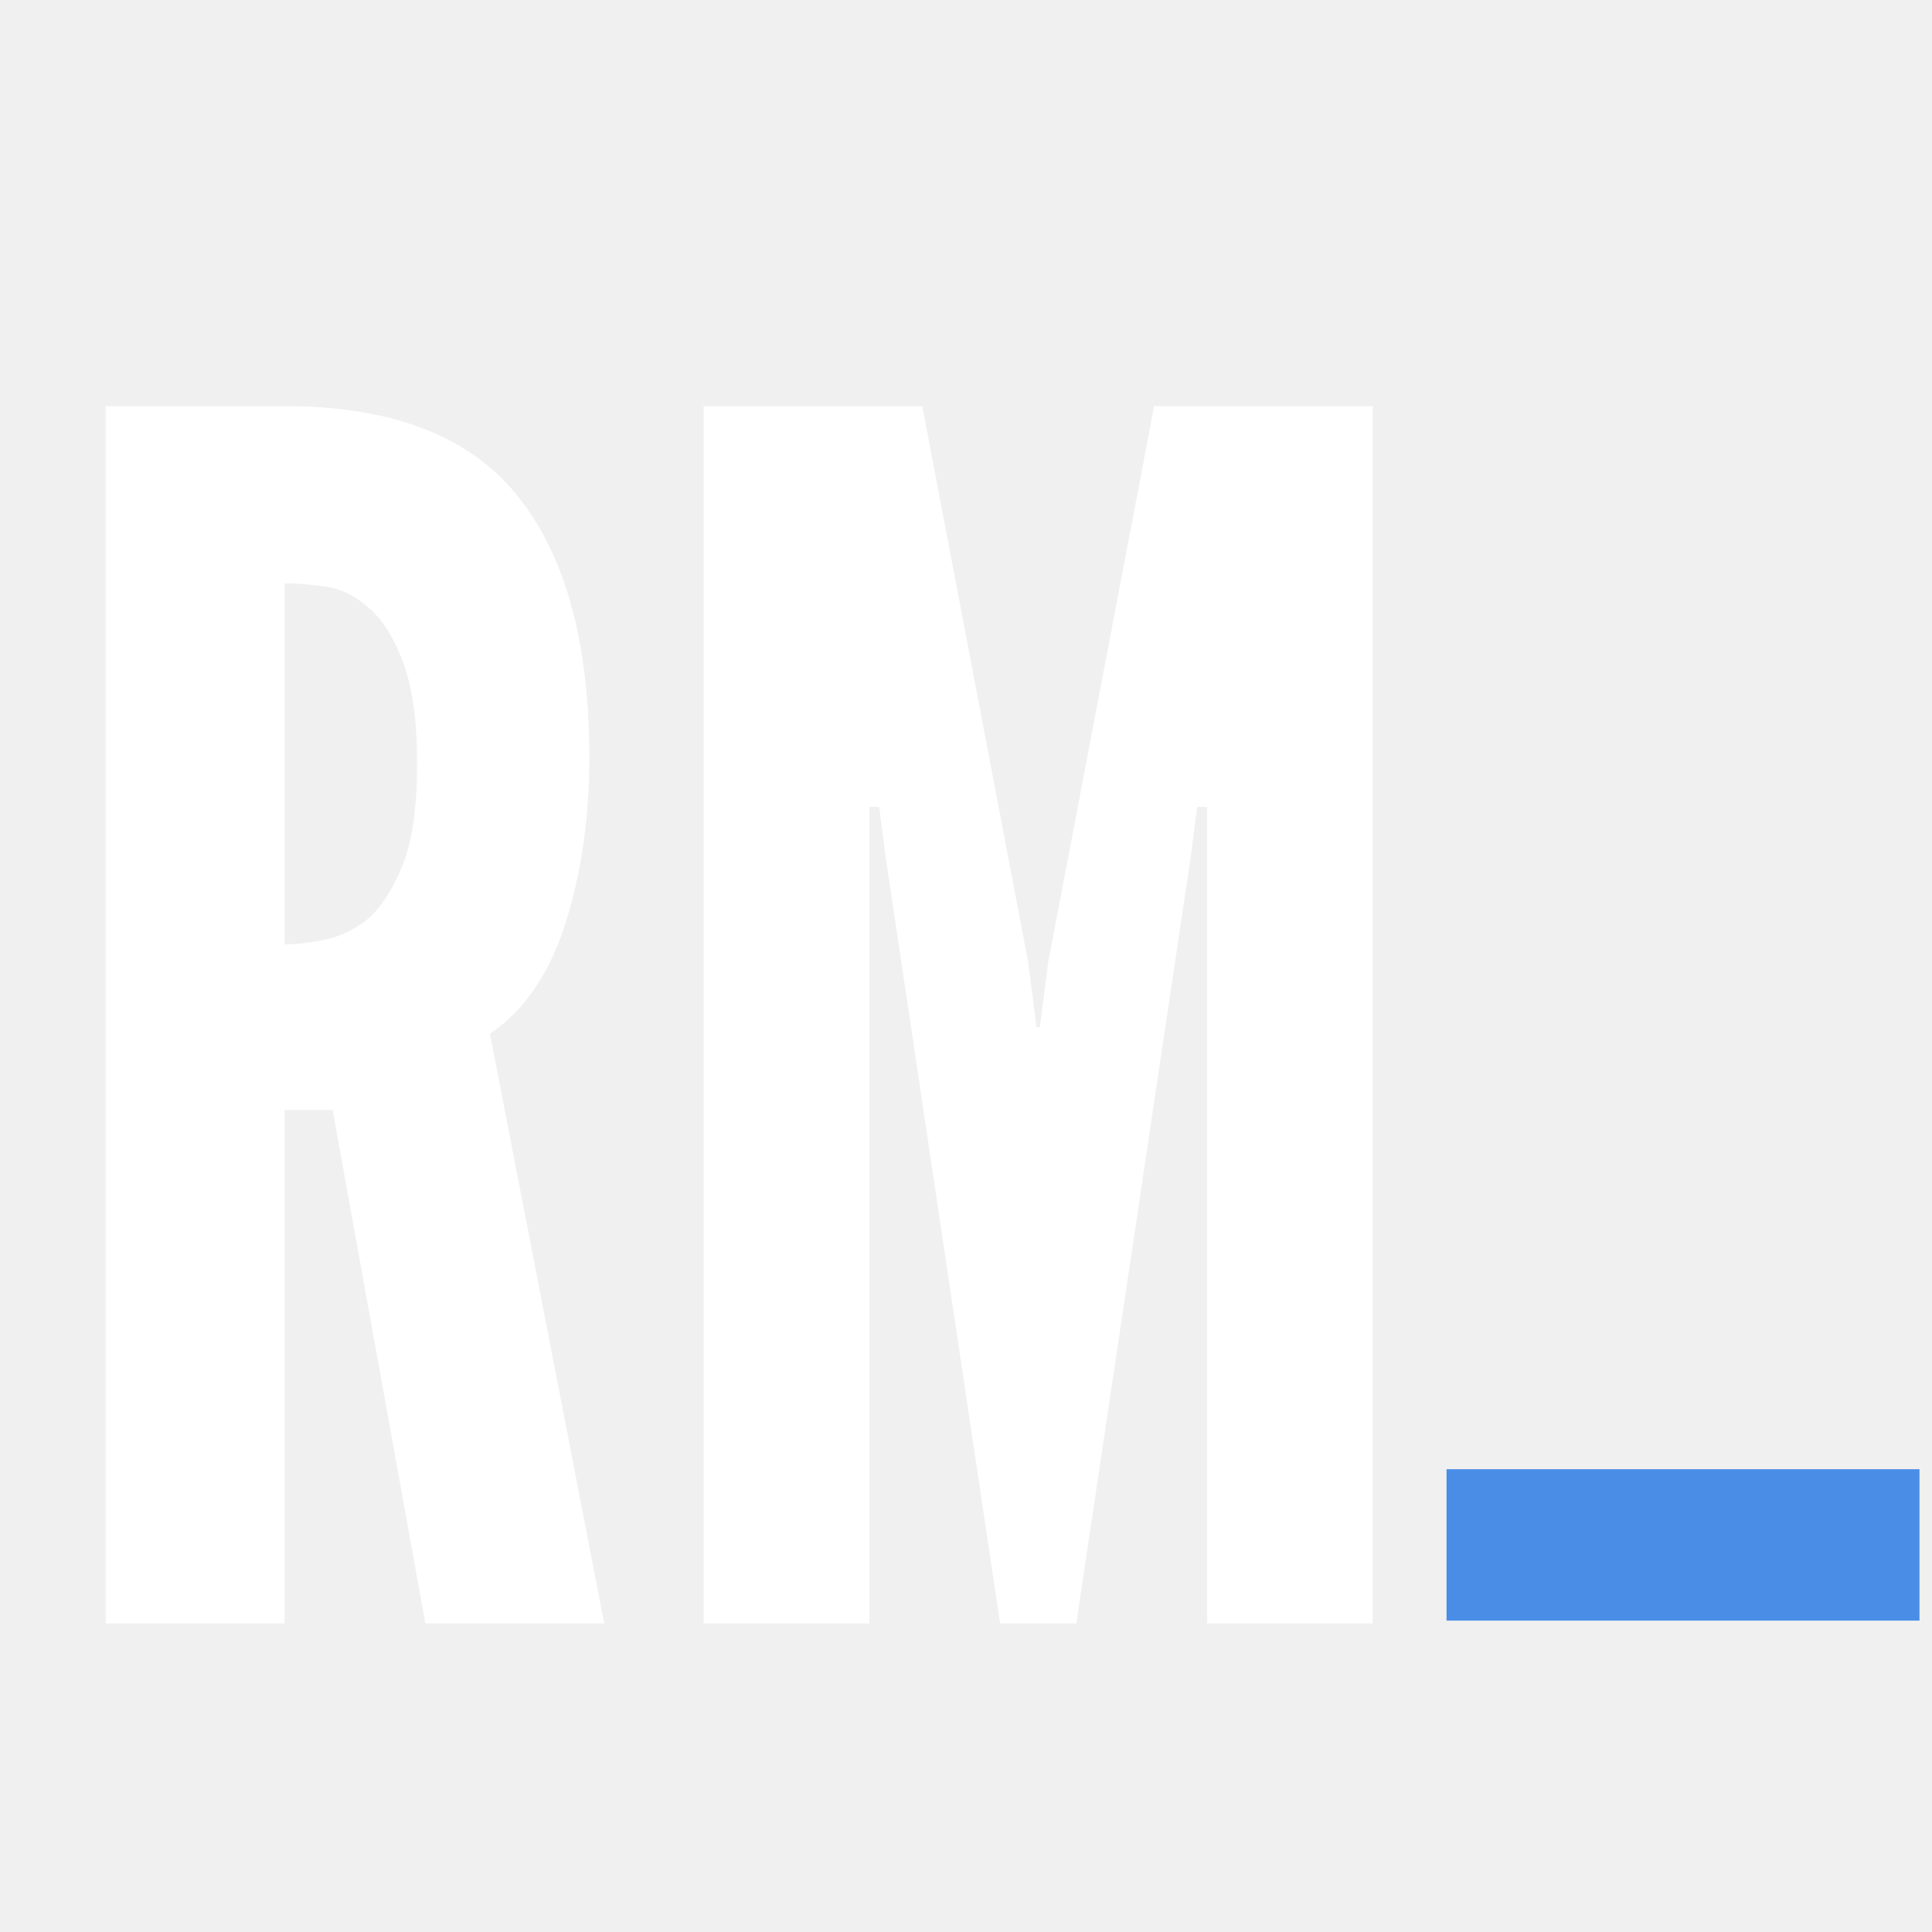
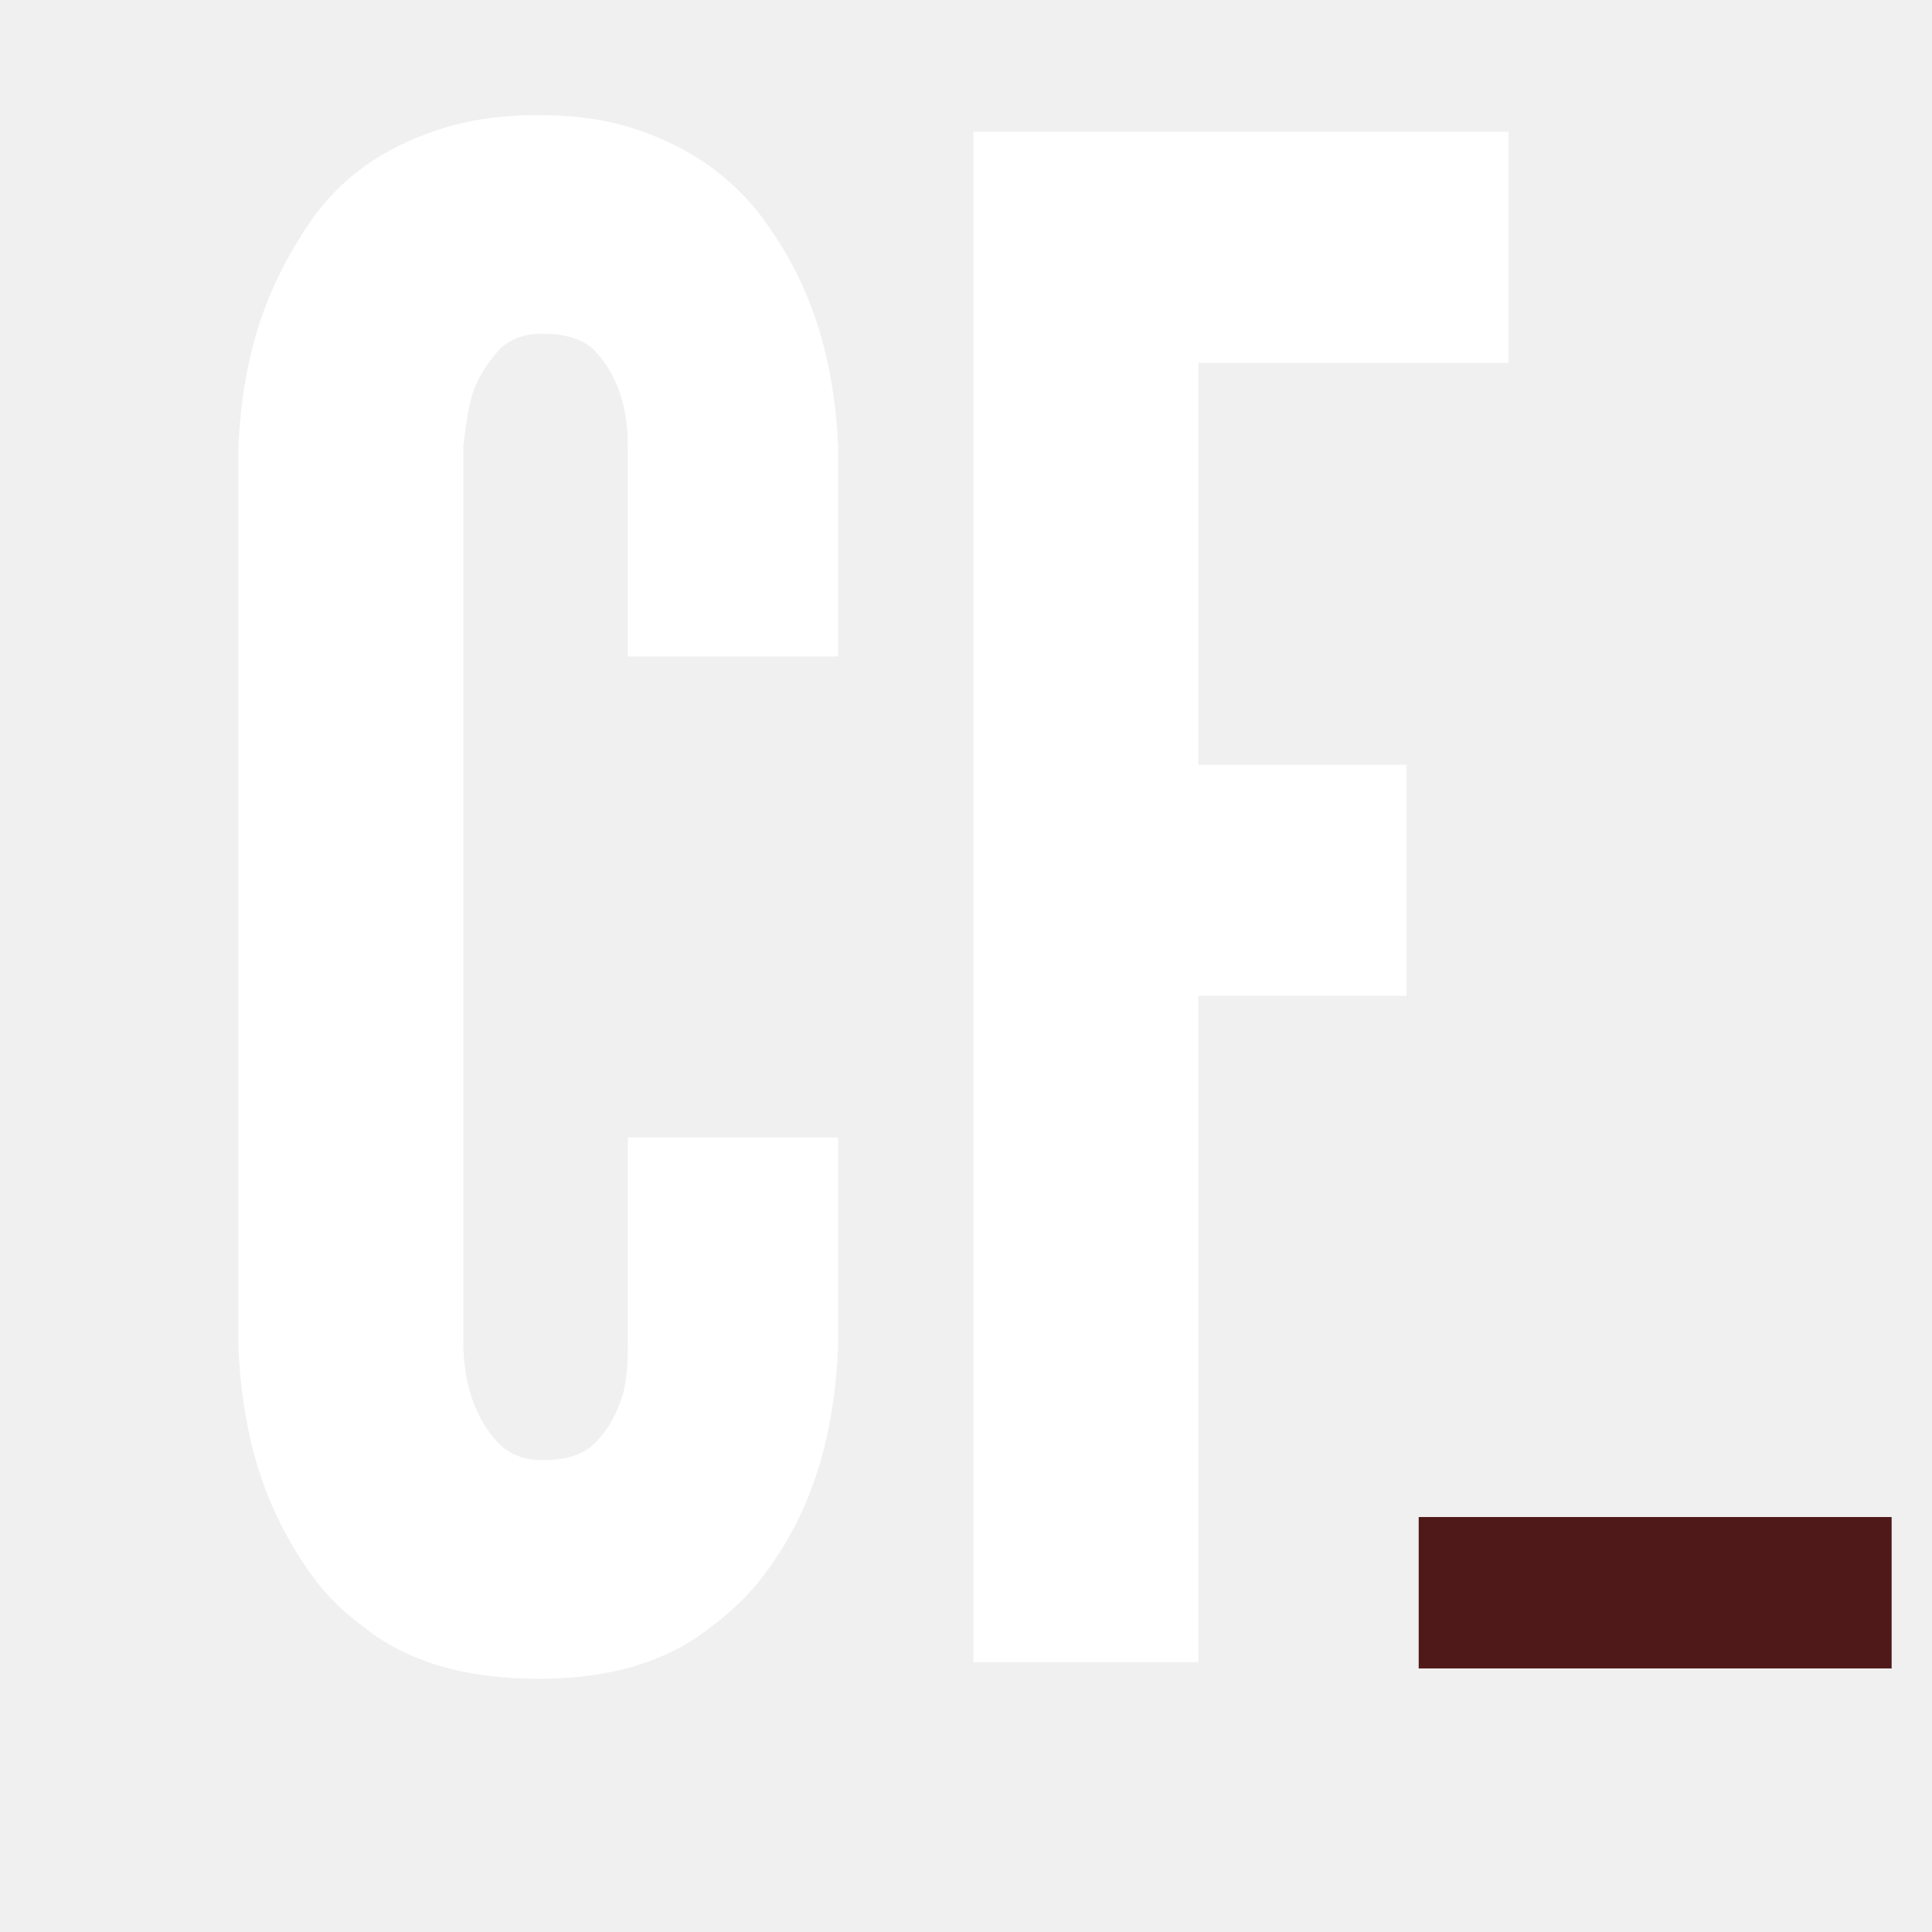
<svg xmlns="http://www.w3.org/2000/svg" width="2000" zoomAndPan="magnify" viewBox="0 0 1500 1500" height="2000" preserveAspectRatio="xMidYMid meet" version="1.0">
  <defs>
    <g />
-     <clipPath id="1b0f800ba1">
-       <rect x="0" width="1089" y="0" height="1442" />
+     <clipPath id="6a401eafd4">
+       <rect x="0" width="1067" y="0" height="1500" />
    </clipPath>
-     <clipPath id="833bf3becd">
-       <rect x="0" width="381" y="0" height="587" />
+     <clipPath id="8ff6897fce">
+       <rect x="0" width="383" y="0" height="586" />
    </clipPath>
  </defs>
-   <g transform="matrix(1, 0, 0, 1, 29, 58)">
-     <g clip-path="url(#1b0f800ba1)">
+   <g transform="matrix(1, 0, 0, 1, 131, 0.000000000000112861)">
+     <g clip-path="url(#6a401eafd4)">
      <g fill="#ffffff" fill-opacity="1">
-         <g transform="translate(1.645226, 1202.444)">
+         <g transform="translate(0.796041, 1290.469)">
          <g>
-             <path d="M 299.609 0 L 438.484 0 L 349.766 -457.781 C 376.336 -475.781 395.836 -504.281 408.266 -543.281 C 420.703 -582.289 426.922 -625.367 426.922 -672.516 C 426.922 -761.672 408.273 -829.395 370.984 -875.688 C 333.691 -921.977 273.469 -945.125 190.312 -945.125 L 51.438 -945.125 L 51.438 0 L 190.312 0 L 190.312 -398.625 L 227.609 -398.625 Z M 190.312 -527.219 L 190.312 -807.547 C 199.738 -807.547 210.453 -806.688 222.453 -804.969 C 234.461 -803.25 245.609 -797.676 255.891 -788.25 C 266.18 -779.676 274.969 -765.742 282.25 -746.453 C 289.539 -727.172 293.188 -700.812 293.188 -667.375 C 293.188 -633.945 289.539 -608.016 282.25 -589.578 C 274.969 -571.148 266.18 -557.223 255.891 -547.797 C 245.609 -539.223 234.461 -533.648 222.453 -531.078 C 210.453 -528.504 199.738 -527.219 190.312 -527.219 Z M 190.312 -527.219 " />
+             <path d="M 518.906 -407.375 L 355.641 -407.375 L 355.641 -244.109 C 355.641 -224.703 353.488 -210.148 349.188 -200.453 C 344.875 -188.598 338.406 -178.359 329.781 -169.734 C 321.156 -161.117 307.688 -156.812 289.375 -156.812 C 275.363 -156.812 264.047 -161.117 255.422 -169.734 C 238.172 -188.055 229.008 -212.848 227.938 -244.109 L 227.938 -944.062 C 229.008 -952.688 230.082 -960.5 231.156 -967.5 C 232.238 -974.508 233.859 -981.25 236.016 -987.719 C 240.328 -998.488 246.523 -1008.453 254.609 -1017.609 C 262.691 -1026.773 274.281 -1031.359 289.375 -1031.359 C 307.688 -1031.359 321.156 -1027.047 329.781 -1018.422 C 347.02 -1000.109 355.641 -975.32 355.641 -944.062 L 355.641 -780.797 L 518.906 -780.797 L 518.906 -944.062 C 516.75 -992.562 507.055 -1035.133 489.828 -1071.781 C 482.273 -1087.945 472.844 -1103.844 461.531 -1119.469 C 450.219 -1135.094 436.477 -1148.832 420.312 -1160.688 C 404.145 -1172.539 385.016 -1182.238 362.922 -1189.781 C 340.828 -1197.332 315.234 -1201.109 286.141 -1201.109 C 257.035 -1201.109 231.164 -1197.332 208.531 -1189.781 C 185.906 -1182.238 166.508 -1172.539 150.344 -1160.688 C 134.176 -1148.832 120.703 -1135.094 109.922 -1119.469 C 99.148 -1103.844 89.992 -1087.945 82.453 -1071.781 C 65.203 -1035.133 55.5 -992.562 53.344 -944.062 L 53.344 -244.109 C 55.5 -194.523 65.203 -151.414 82.453 -114.781 C 89.992 -98.613 99.148 -82.984 109.922 -67.891 C 120.703 -52.805 134.176 -39.336 150.344 -27.484 C 183.75 -0.535 229.016 12.938 286.141 12.938 C 342.18 12.938 386.906 -0.535 420.312 -27.484 C 436.477 -39.336 450.219 -52.805 461.531 -67.891 C 472.844 -82.984 482.273 -98.613 489.828 -114.781 C 507.055 -151.414 516.75 -194.523 518.906 -244.109 Z M 518.906 -407.375 " />
          </g>
        </g>
      </g>
      <g fill="#ffffff" fill-opacity="1">
-         <g transform="translate(465.8533, 1202.444)">
+         <g transform="translate(560.1323, 1290.469)">
          <g>
-             <path d="M 281.609 0 L 340.766 0 L 429.484 -594.078 L 434.625 -633.938 L 442.344 -633.938 L 442.344 0 L 570.938 0 L 570.938 -945.125 L 401.203 -945.125 L 318.906 -513.078 L 312.469 -462.922 L 309.906 -462.922 L 303.469 -513.078 L 221.172 -945.125 L 51.438 -945.125 L 51.438 0 L 180.031 0 L 180.031 -633.938 L 187.734 -633.938 L 192.891 -594.078 Z M 281.609 0 " />
+             <path d="M 480.125 -1008.734 L 480.125 -1188.172 L 64.656 -1188.172 L 64.656 0 L 239.25 0 L 239.25 -517.297 L 400.906 -517.297 L 400.906 -696.734 L 239.25 -696.734 L 239.25 -1008.734 Z M 480.125 -1008.734 " />
          </g>
        </g>
      </g>
    </g>
  </g>
-   <g transform="matrix(1, 0, 0, 1, 1119, 678)">
-     <g clip-path="url(#833bf3becd)">
-       <g fill="#498de7" fill-opacity="1">
-         <g transform="translate(30.14092, 443.2977)">
+   <g transform="matrix(1, 0, 0, 1, 1097, 716)">
+     <g clip-path="url(#8ff6897fce)">
+       <g fill="#501919" fill-opacity="1">
+         <g transform="translate(30.5193, 442.4277)">
          <g>
            <path d="M 341.141 19.391 L 341.141 136.938 L -26.047 136.938 L -26.047 19.391 Z M 341.141 19.391 " />
          </g>
        </g>
      </g>
    </g>
  </g>
</svg>
